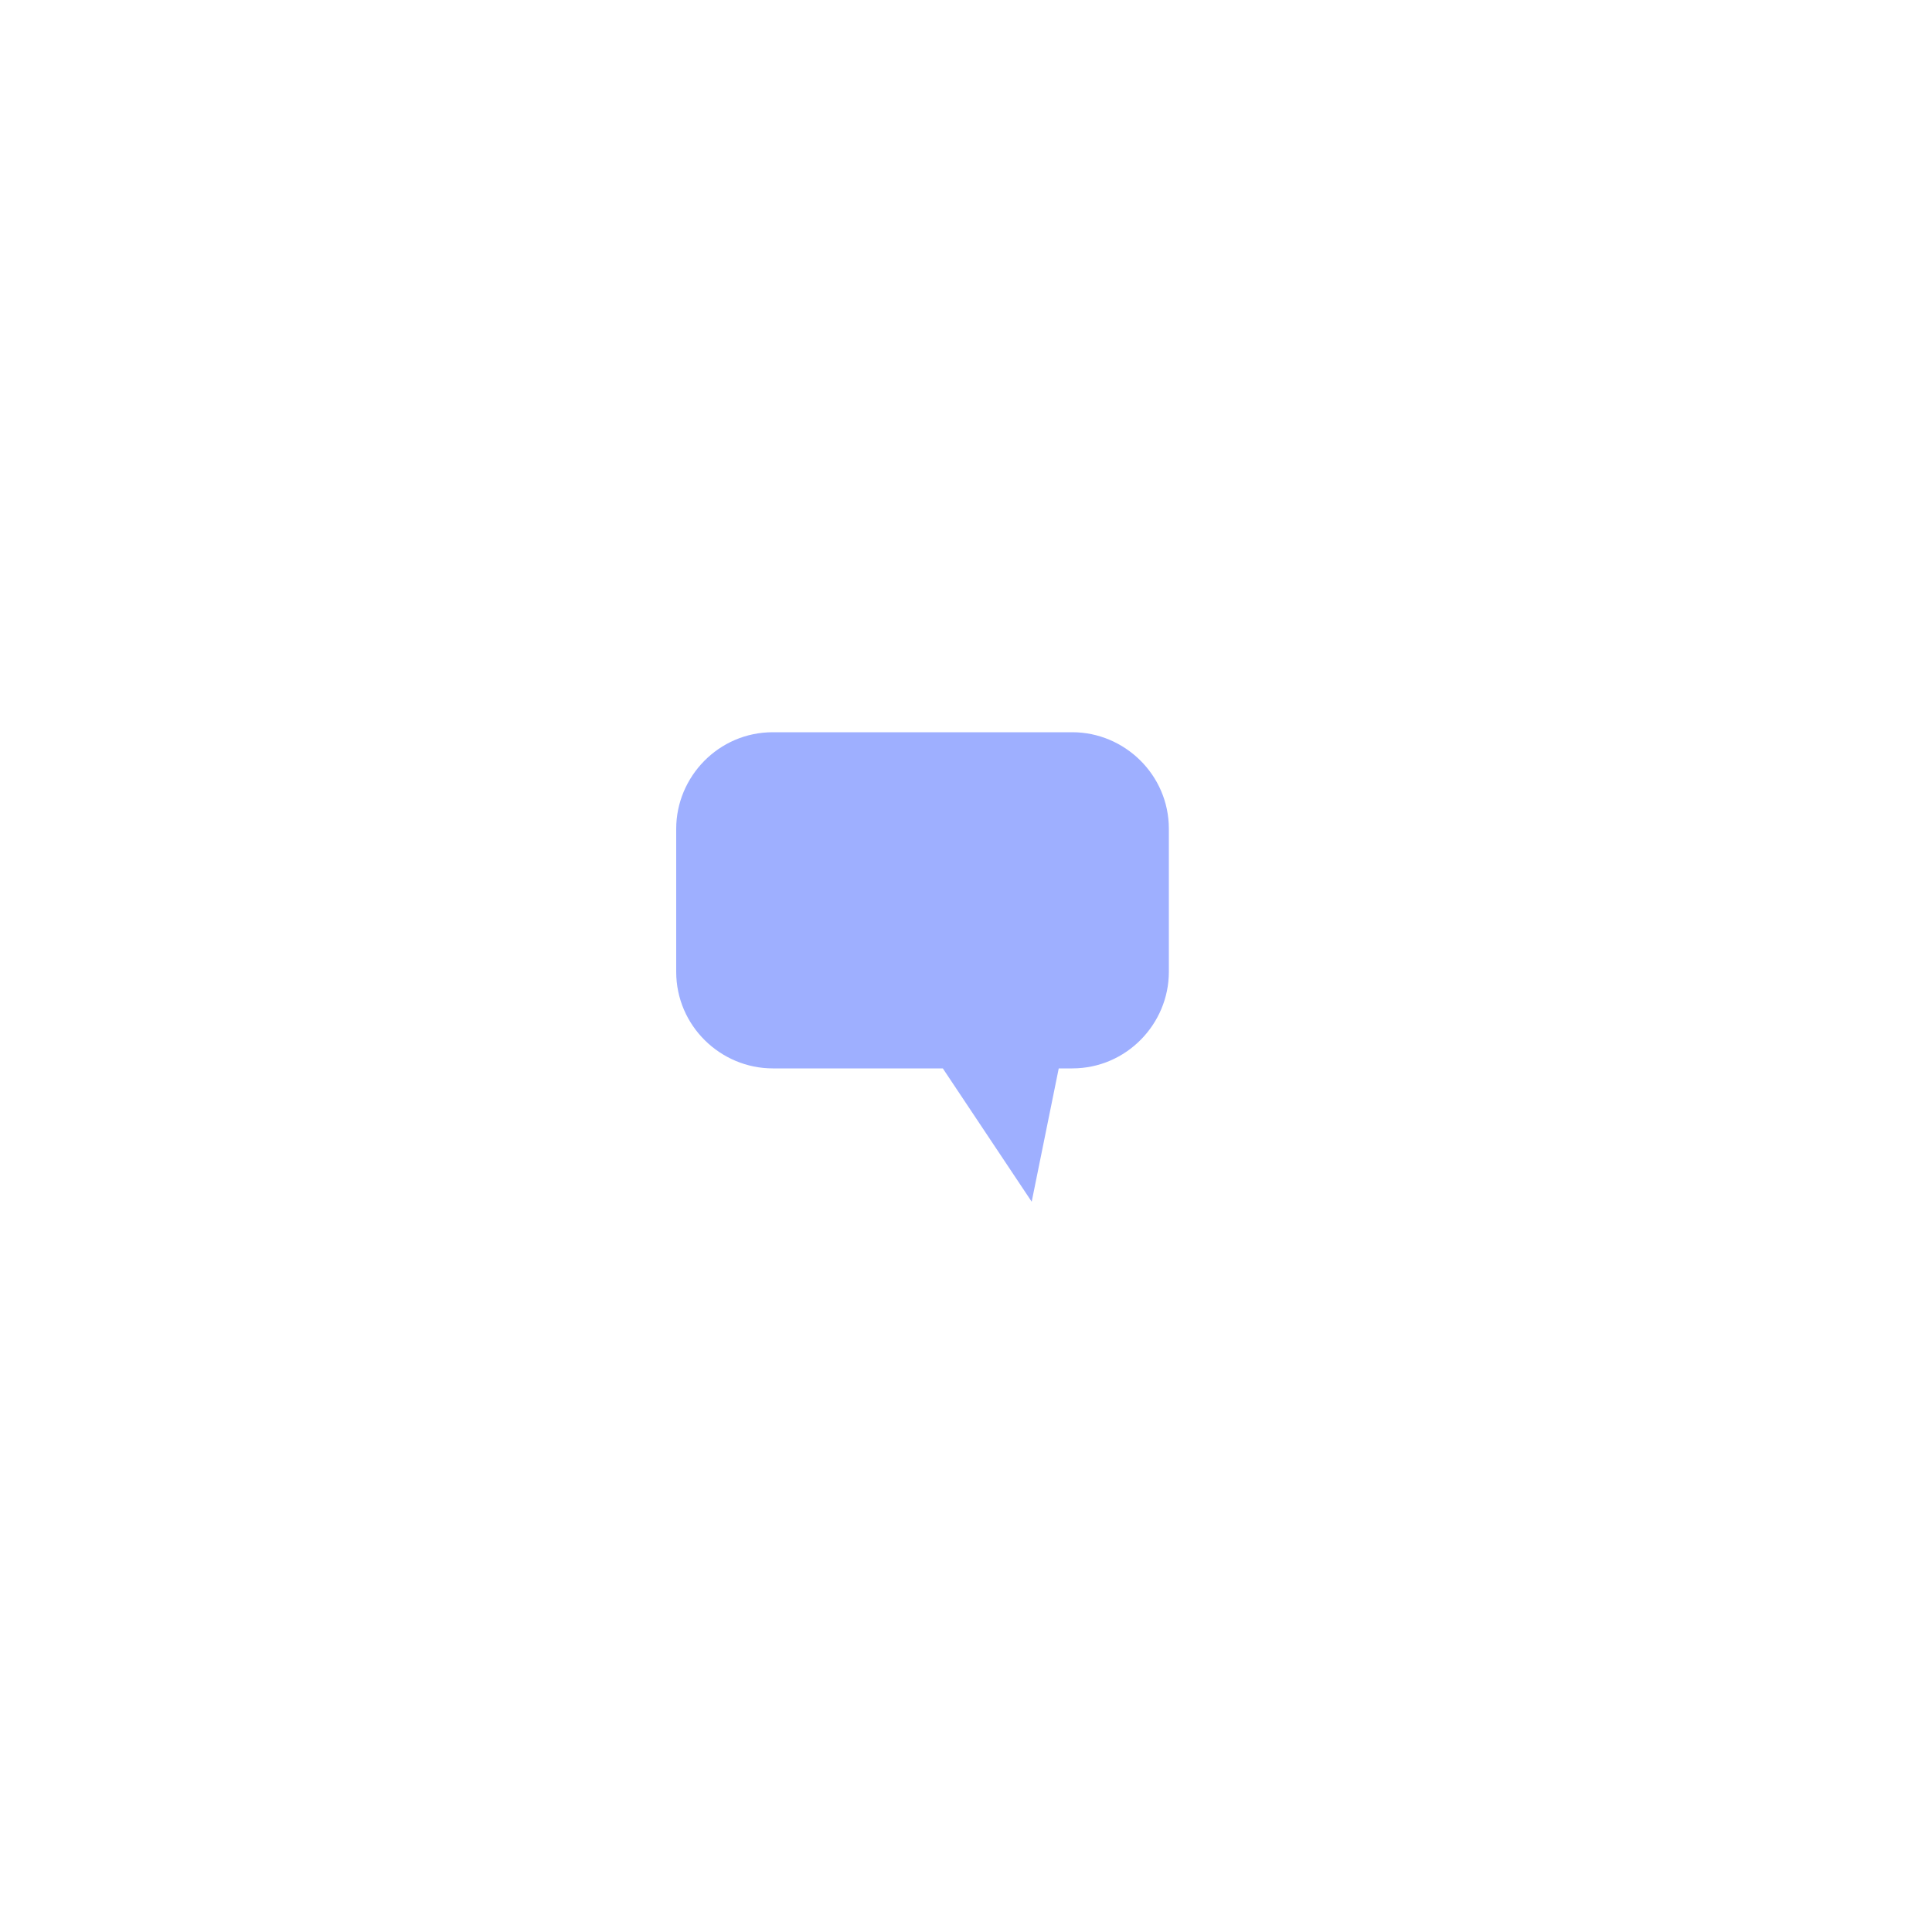
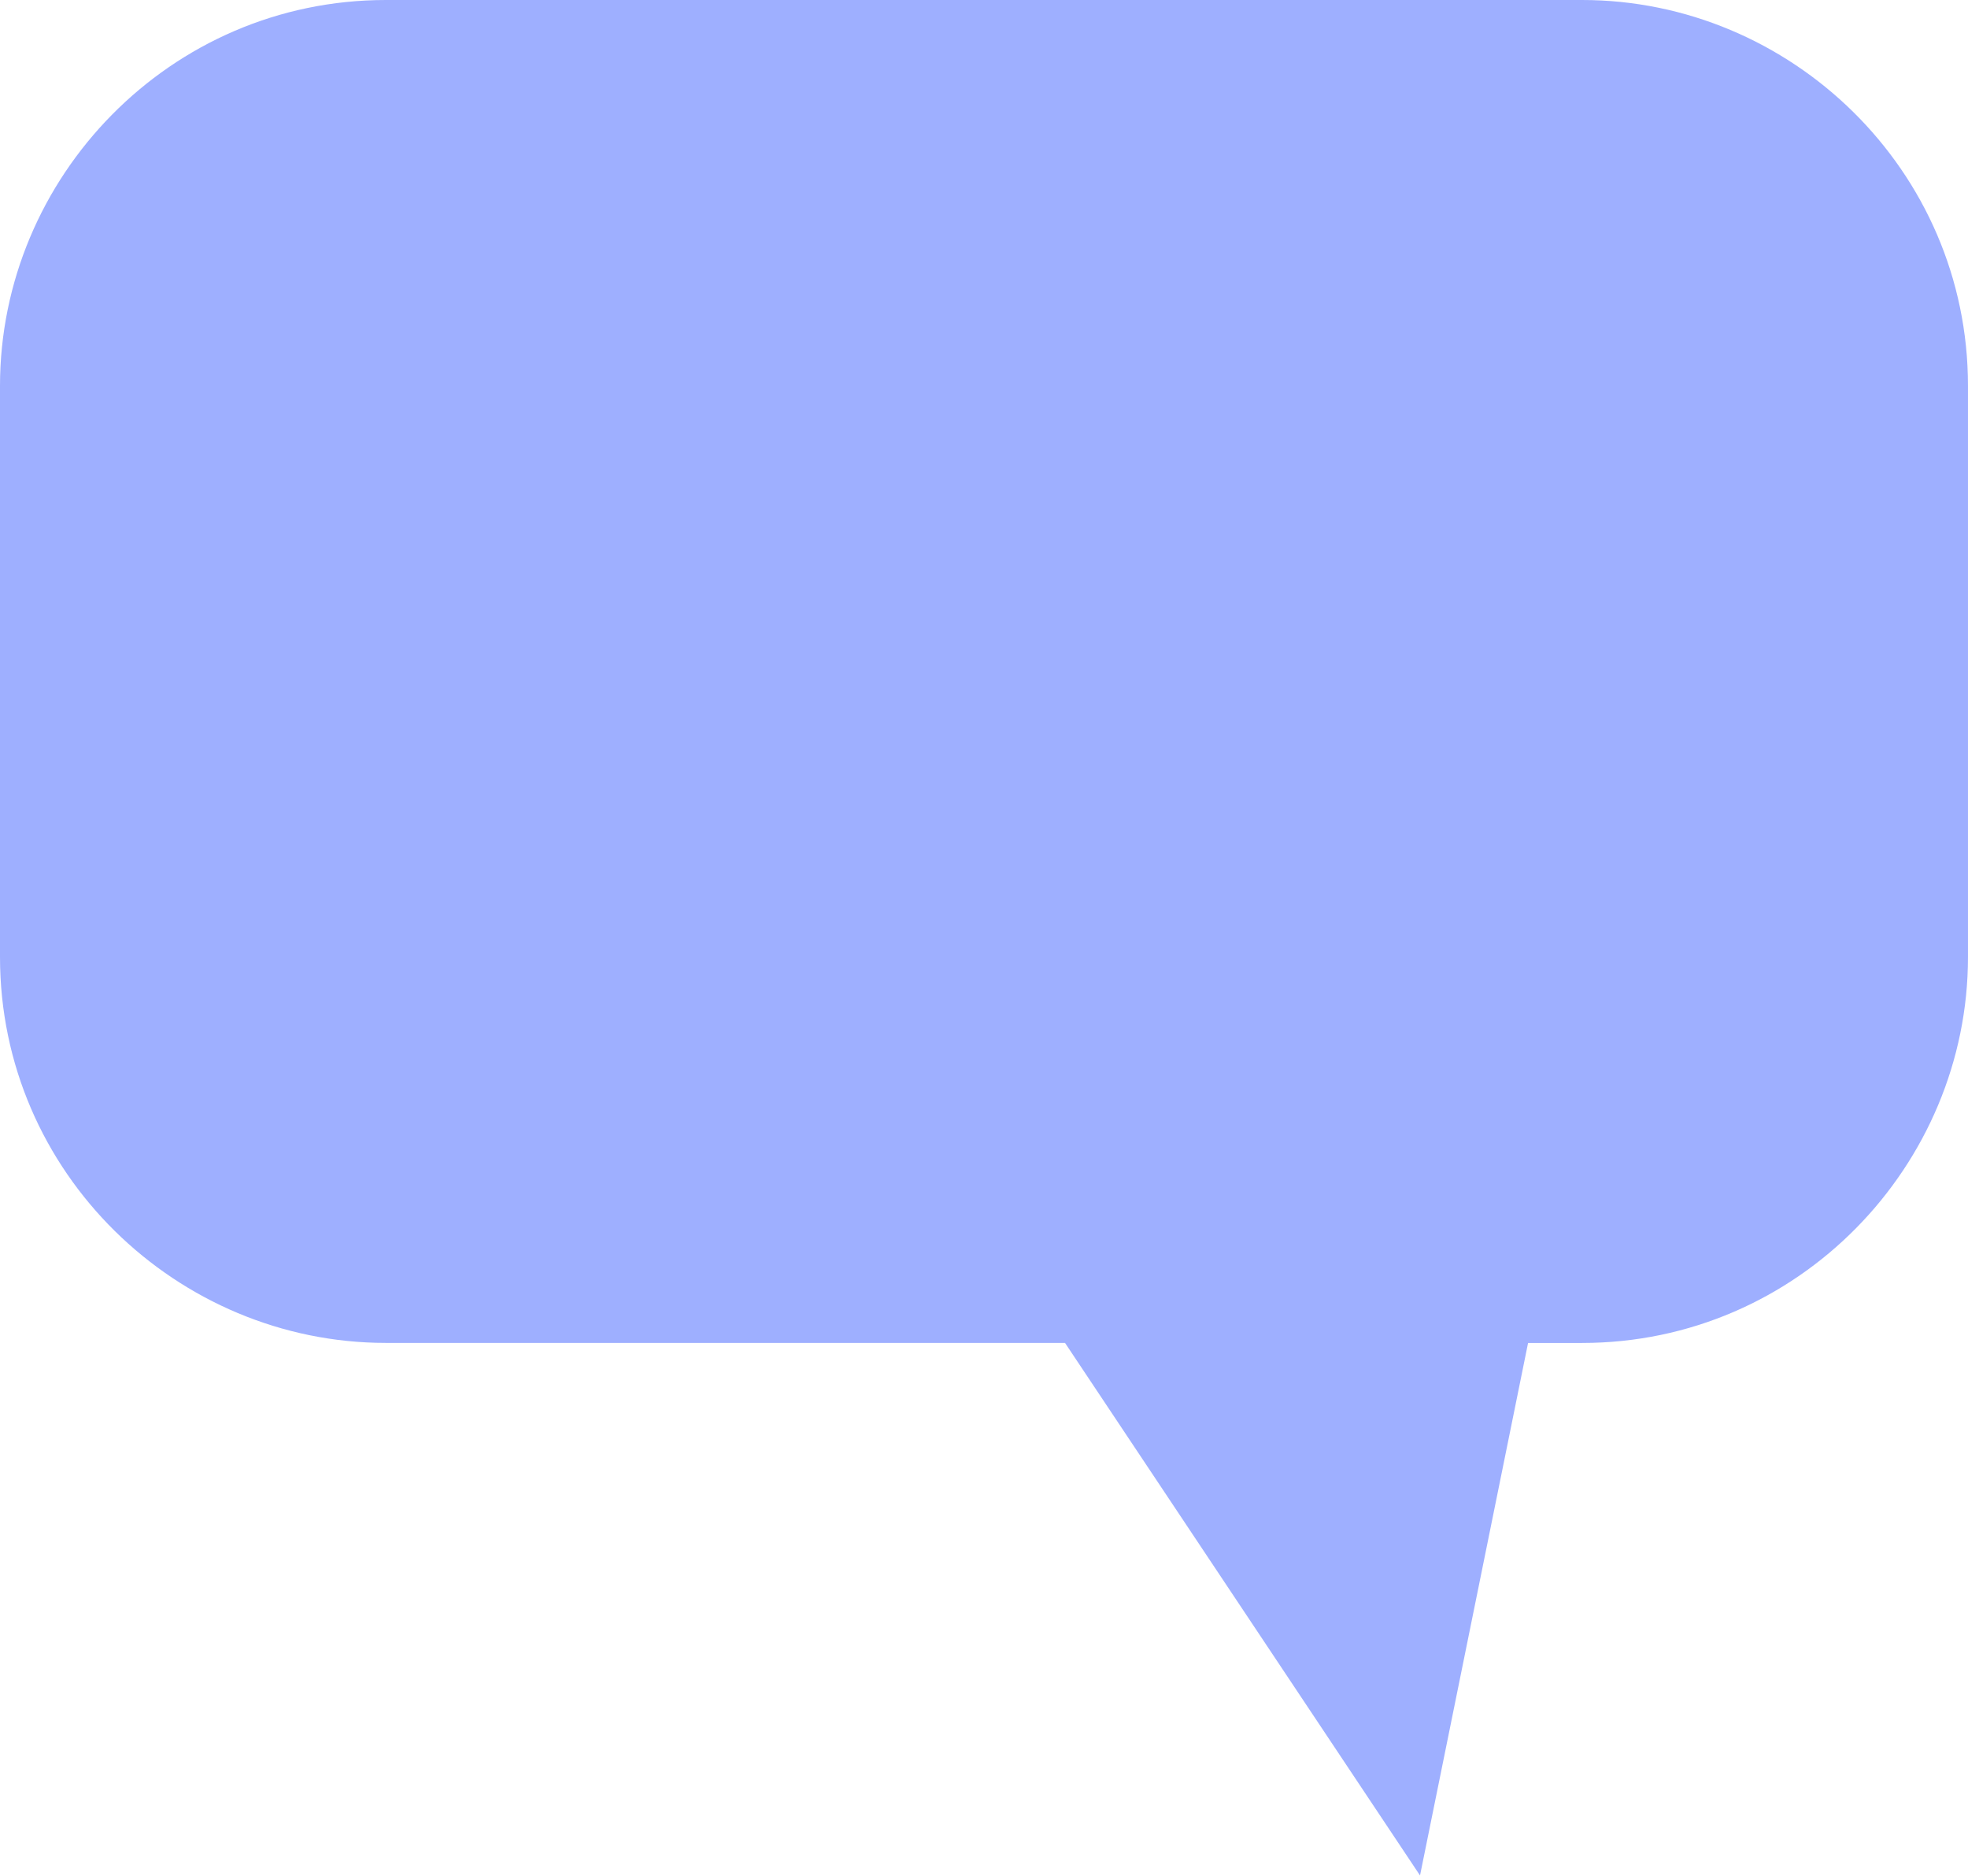
- <svg xmlns="http://www.w3.org/2000/svg" version="1.1" id="Layer_1" x="0px" y="0px" viewBox="116.8 257 100 100" enable-background="new 116.8 257 100 100" xml:space="preserve">
+ <svg xmlns="http://www.w3.org/2000/svg" version="1.1" id="Layer_1" x="0px" y="0px" width="156.061px" height="148.715px" viewBox="0 0 156.061 148.715" enable-background="new 0 0 156.061 148.715" xml:space="preserve">
  <g id="Layer_2_1_">
-     <path fill="#9EAFFF" d="M170.2,319.2l-4.6-6.9h-8.8c-2.7,0-5-2.2-5-5v-7.4c0-2.7,2.2-5,5-5h15.5c2.7,0,5,2.2,5,5v7.4   c0,2.7-2.2,5-5,5h-0.7L170.2,319.2z" />
+     <path fill="#9EAFFF" d="M112.607,148.715l-28.151-42.229H30.6C14.077,106.487,0,93.022,0,75.885V30.599C0,14.076,13.464,0,30.6,0   h94.859c16.524,0,30.601,13.464,30.601,30.6v45.288c0,16.523-13.464,30.602-30.601,30.602h-4.284L112.607,148.715z" />
  </g>
</svg>
